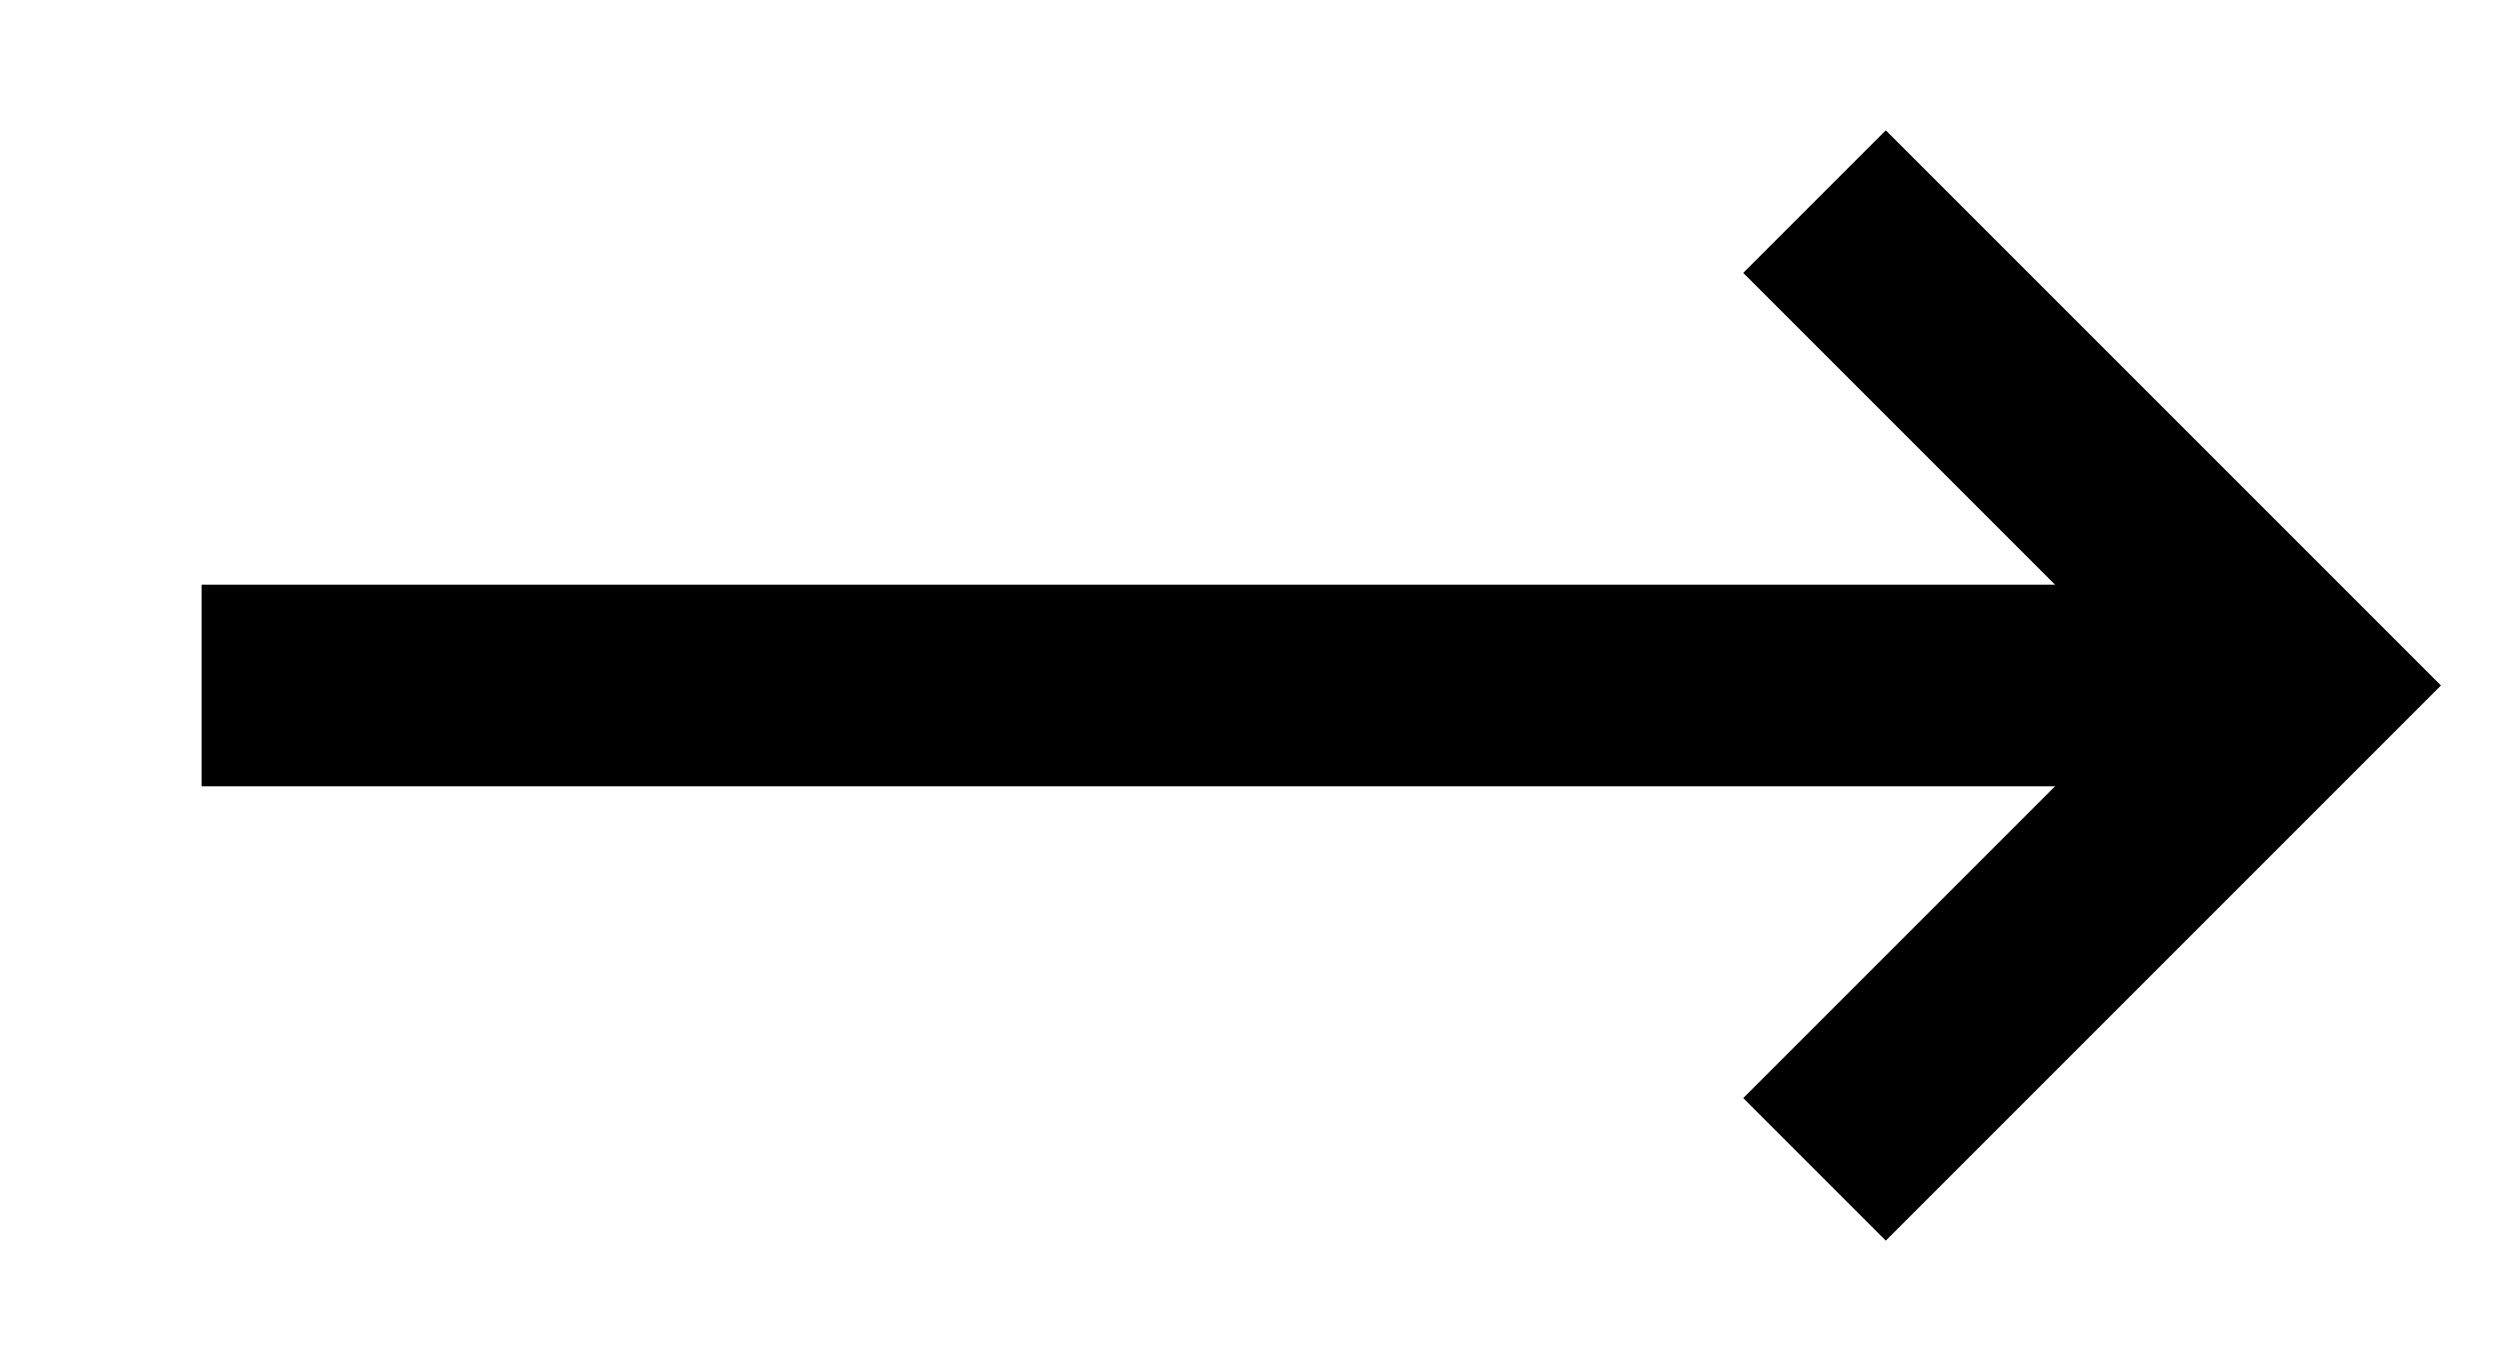
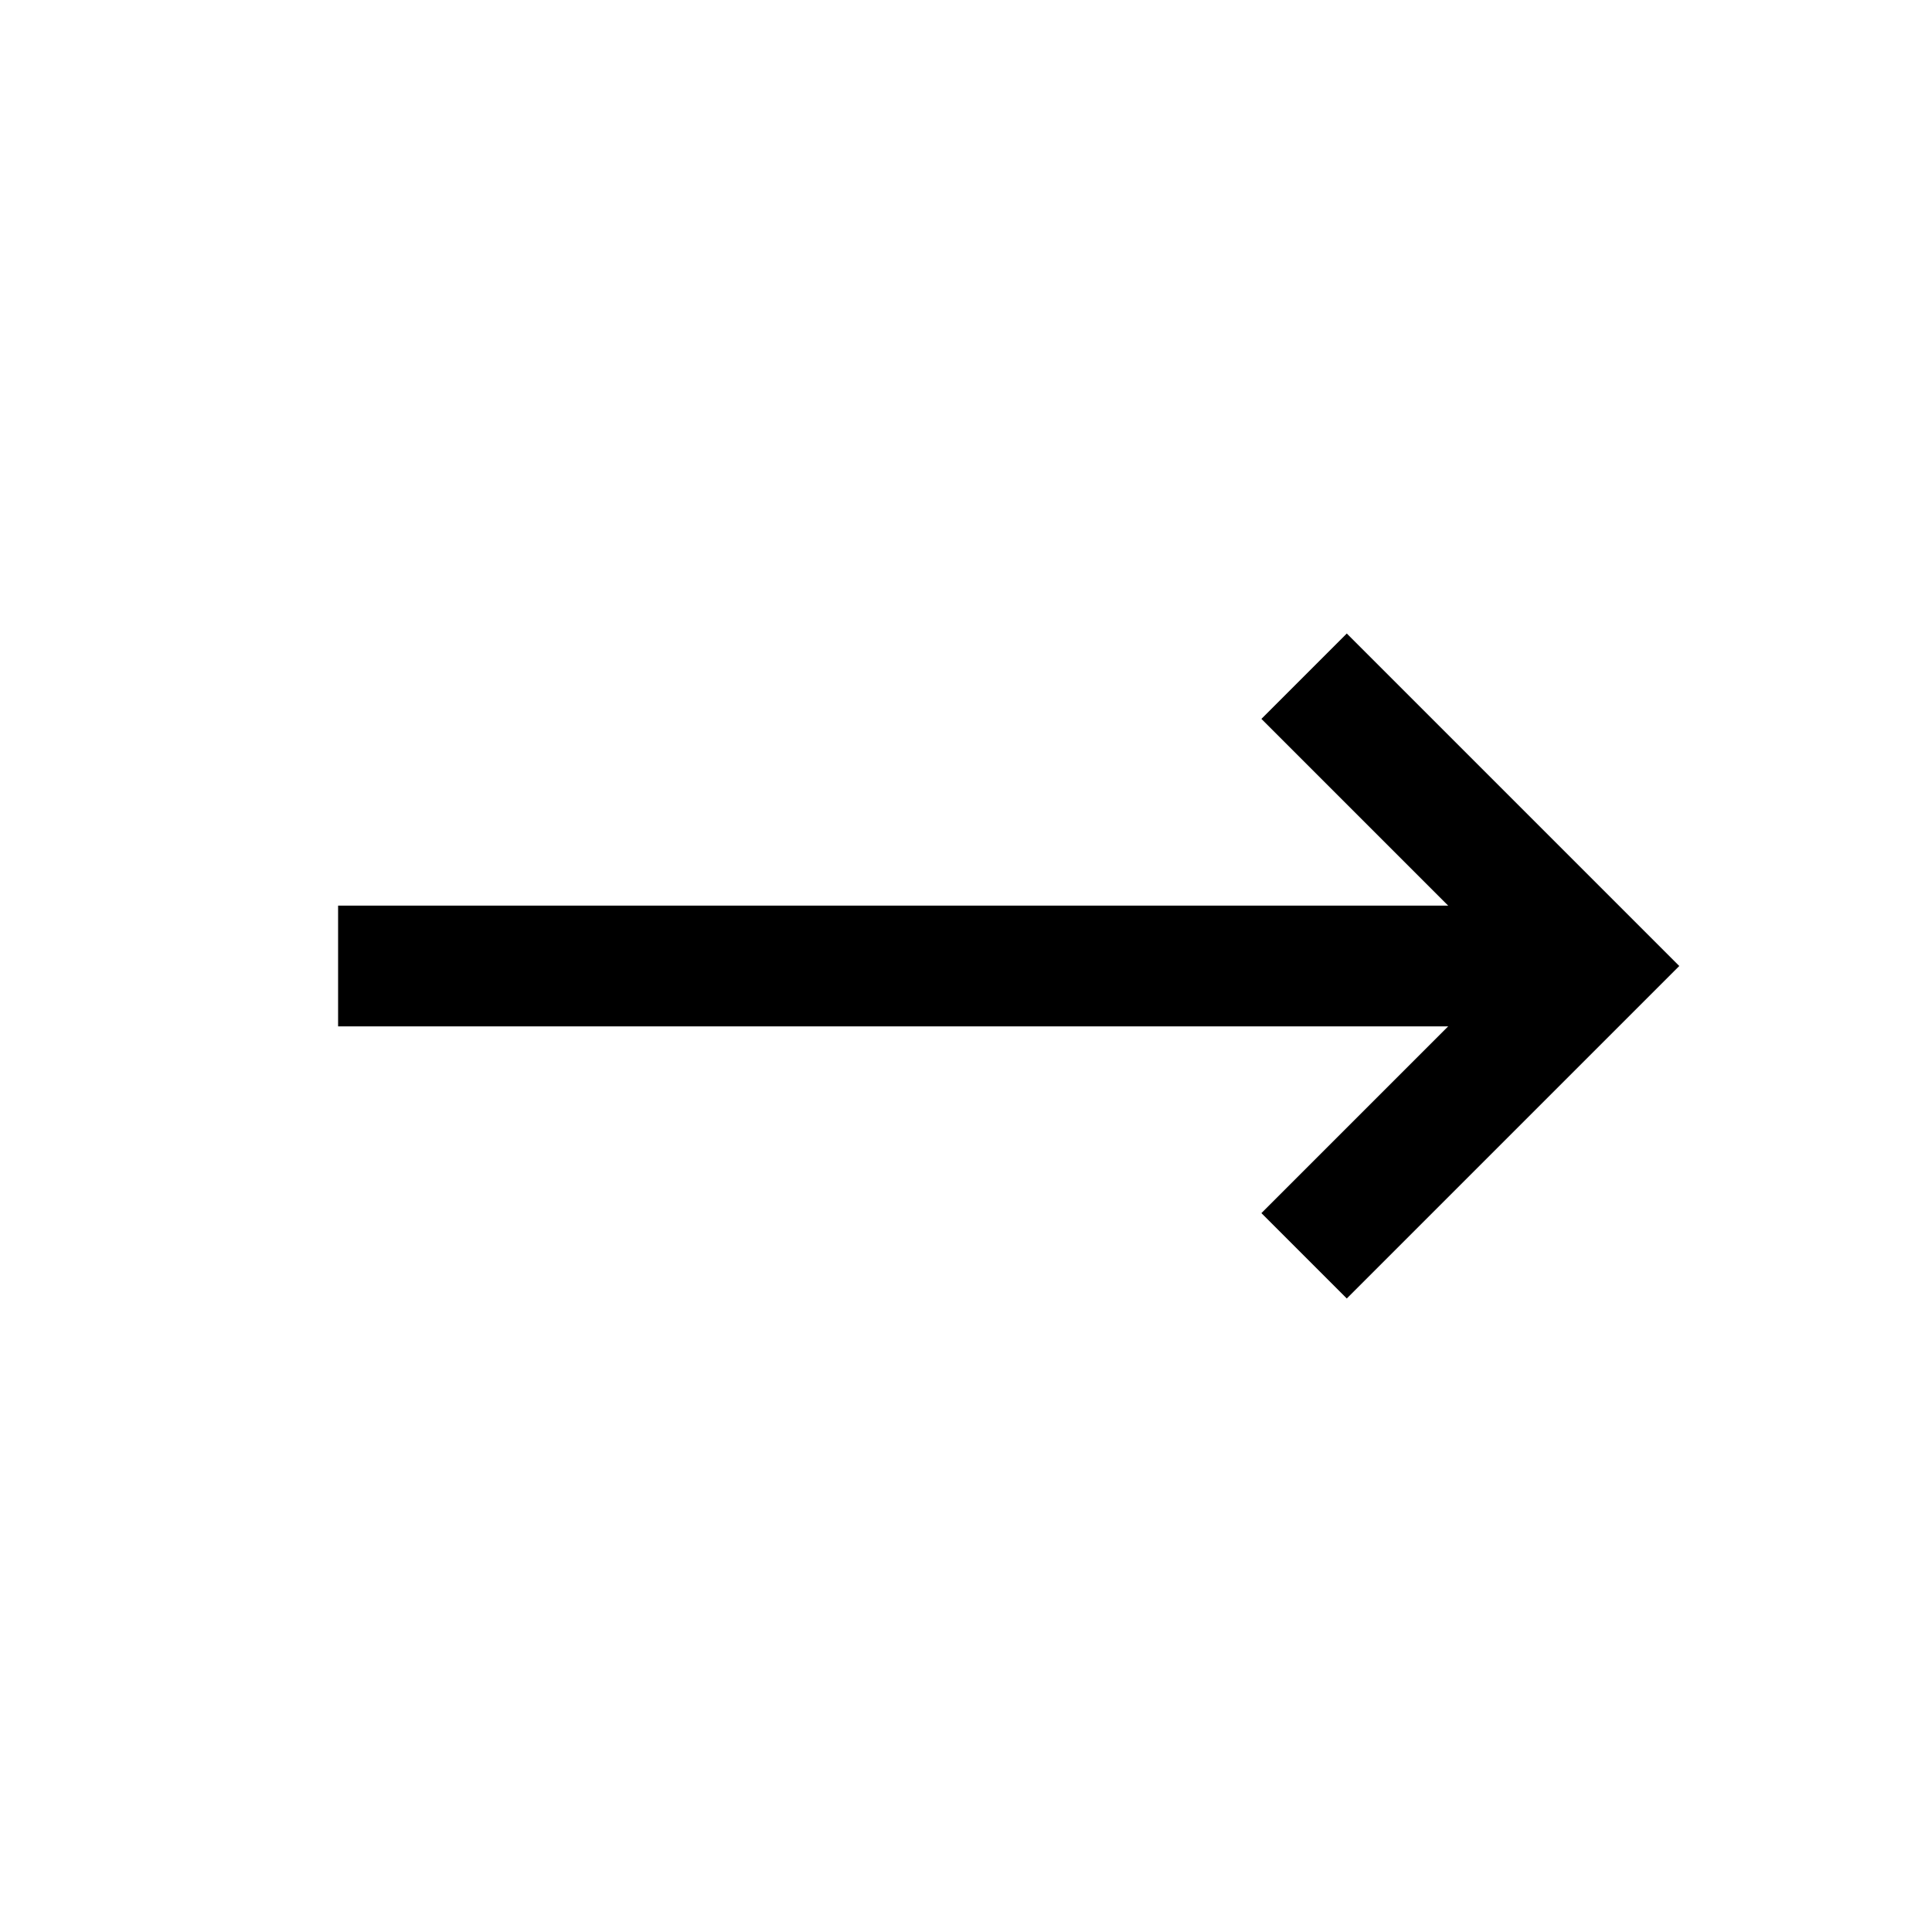
- <svg xmlns="http://www.w3.org/2000/svg" fill="transparent" viewBox="-77.5 -42.5 155 85" width="155px" height="85px">
+ <svg xmlns="http://www.w3.org/2000/svg" fill="transparent" viewBox="-100 -100 200 200" width="200px" height="200px">
  <path stroke="black" fill="none" stroke-width="12.5" stroke-linejoin="miter" d="M -65 0 L 65 0" />
  <path stroke="black" fill="none" stroke-width="12.5" stroke-linejoin="miter" d="M 35 30 L 65 0 L 35 -30" />
</svg>
